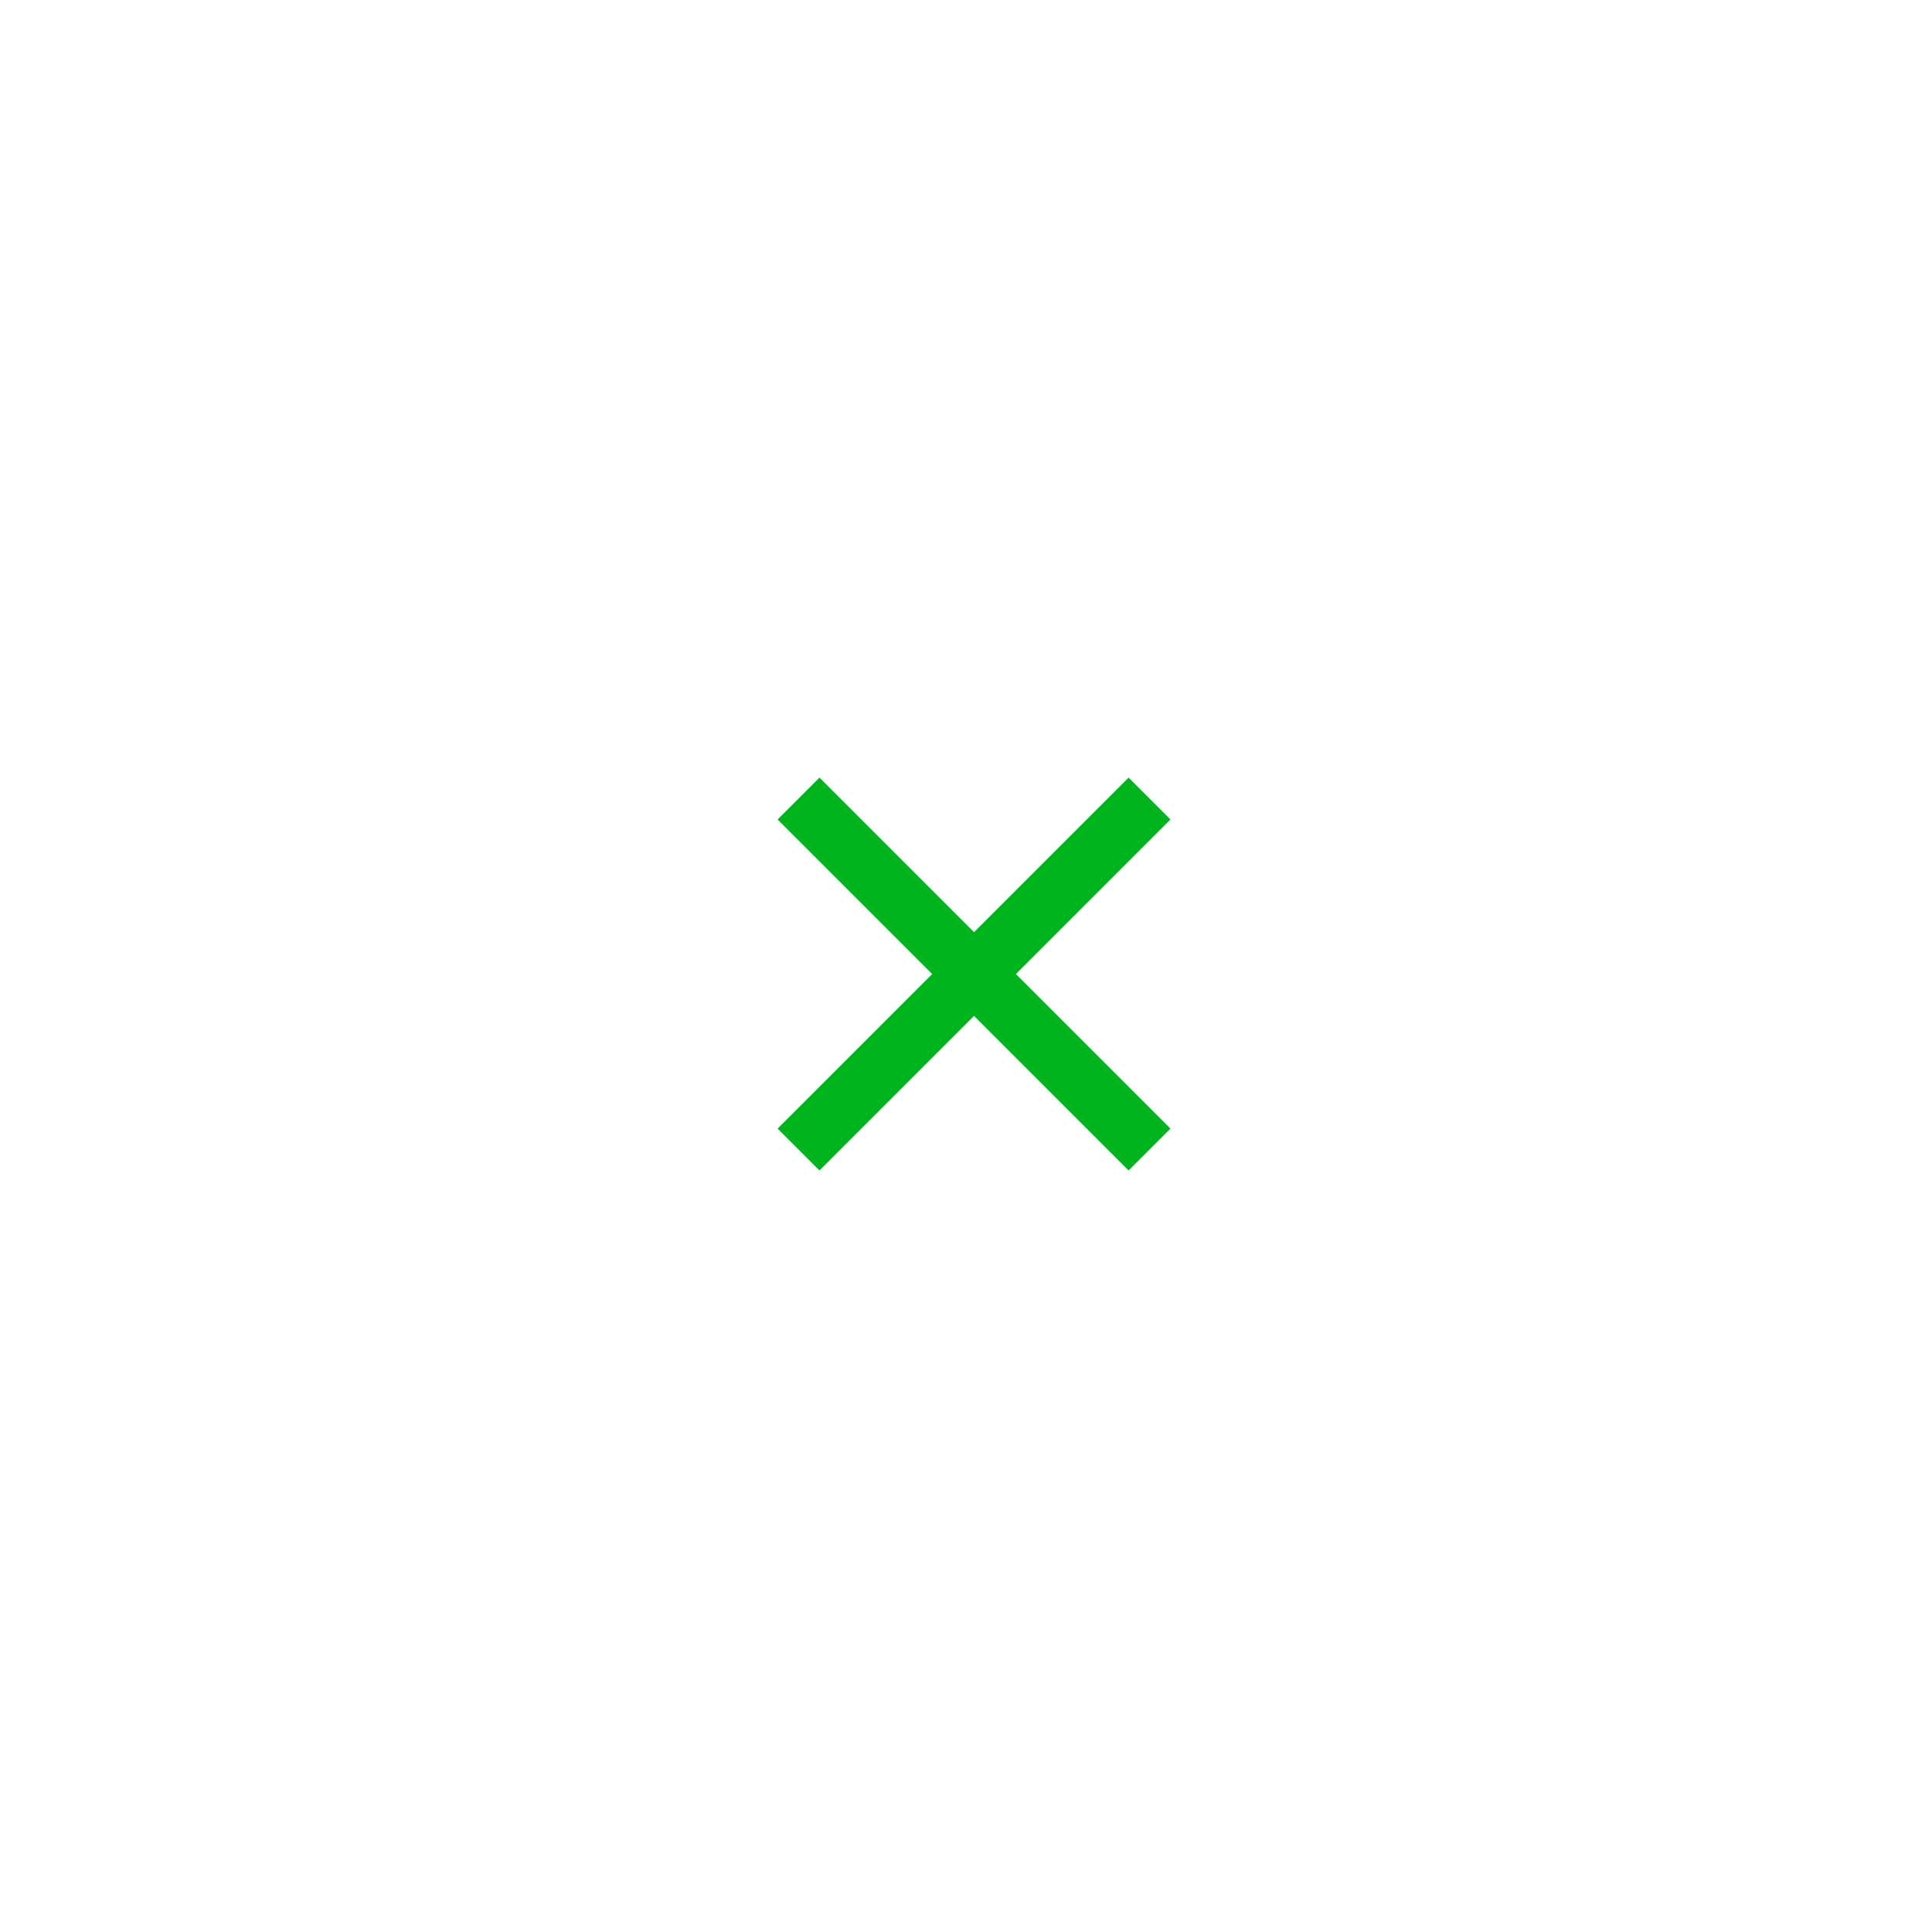
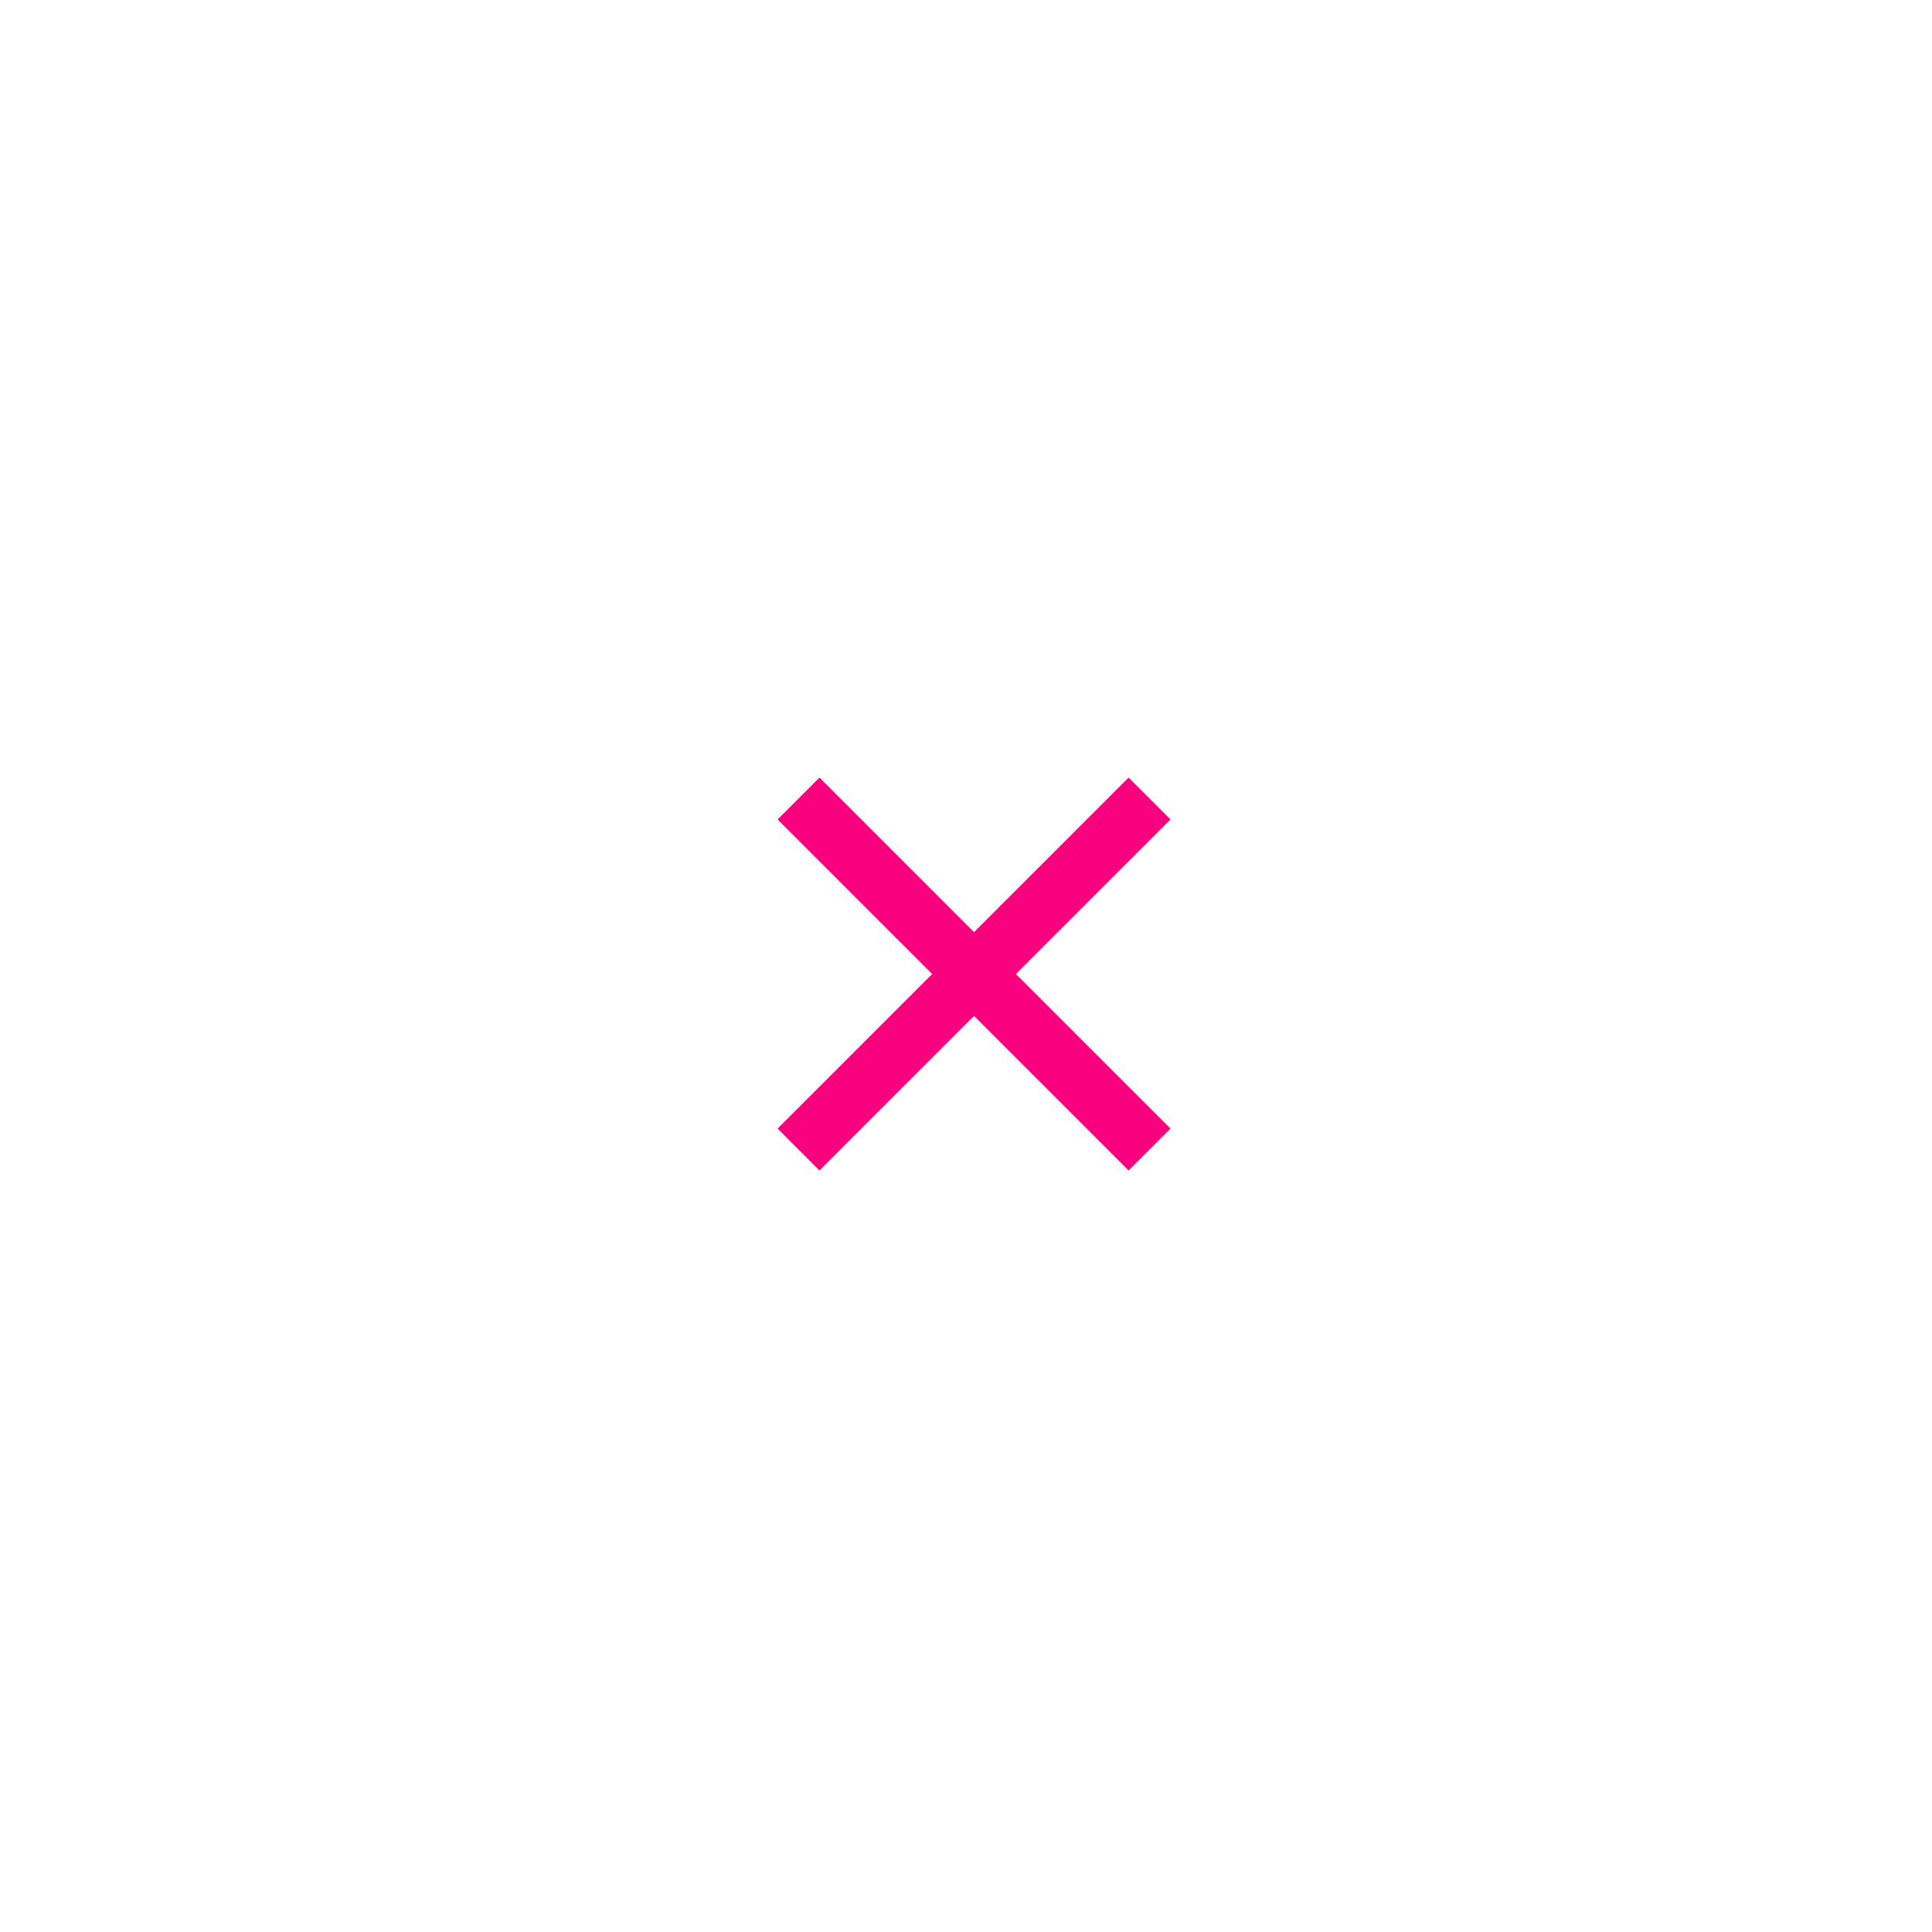
<svg xmlns="http://www.w3.org/2000/svg" width="120" height="120" viewBox="0 0 120 120">
  <g fill="none" fill-rule="evenodd">
-     <path fill="#00b41e" d="M50.9 48.3l21.8 21.8-2.6 2.6-21.8-21.8z" />
-     <path fill="#00b41e" d="M48.3 70.1l21.8-21.8 2.6 2.6-21.8 21.8z" />
+     <path fill="#f8007e" d="M50.9 48.3l21.8 21.8-2.6 2.6-21.8-21.8z" />
+     <path fill="#f8007e" d="M48.3 70.1l21.8-21.8 2.6 2.6-21.8 21.8z" />
  </g>
</svg>
